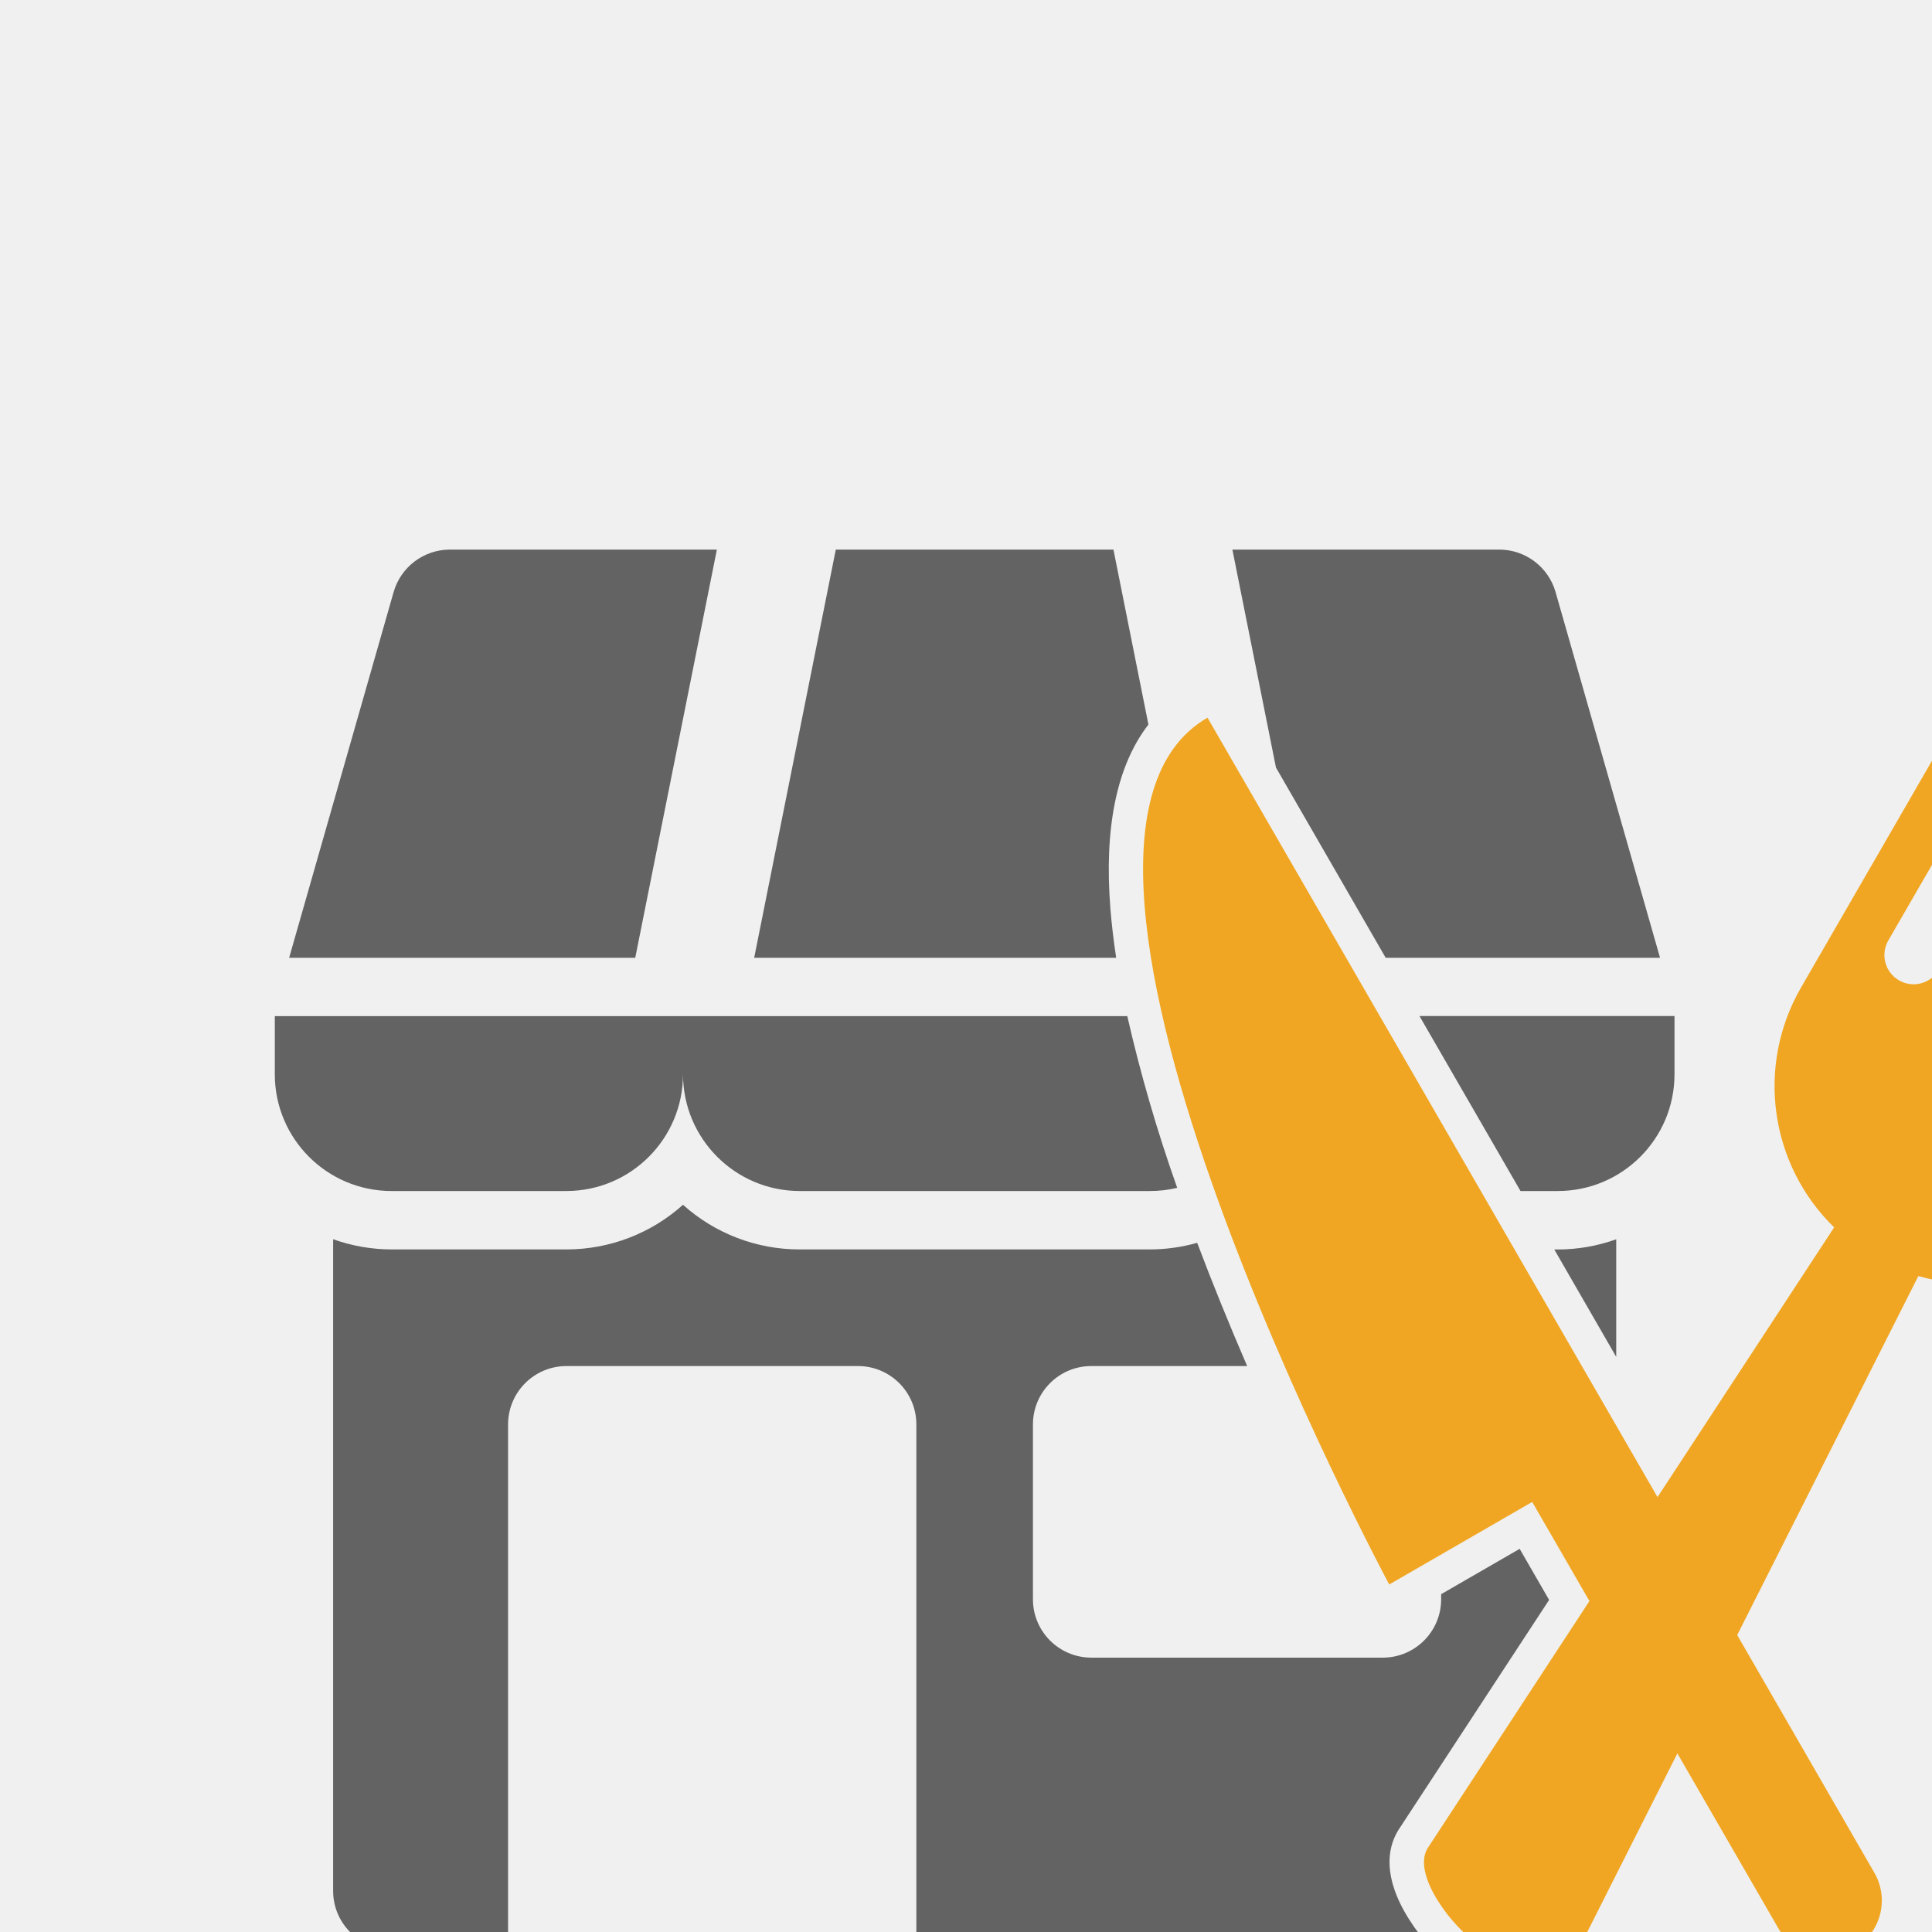
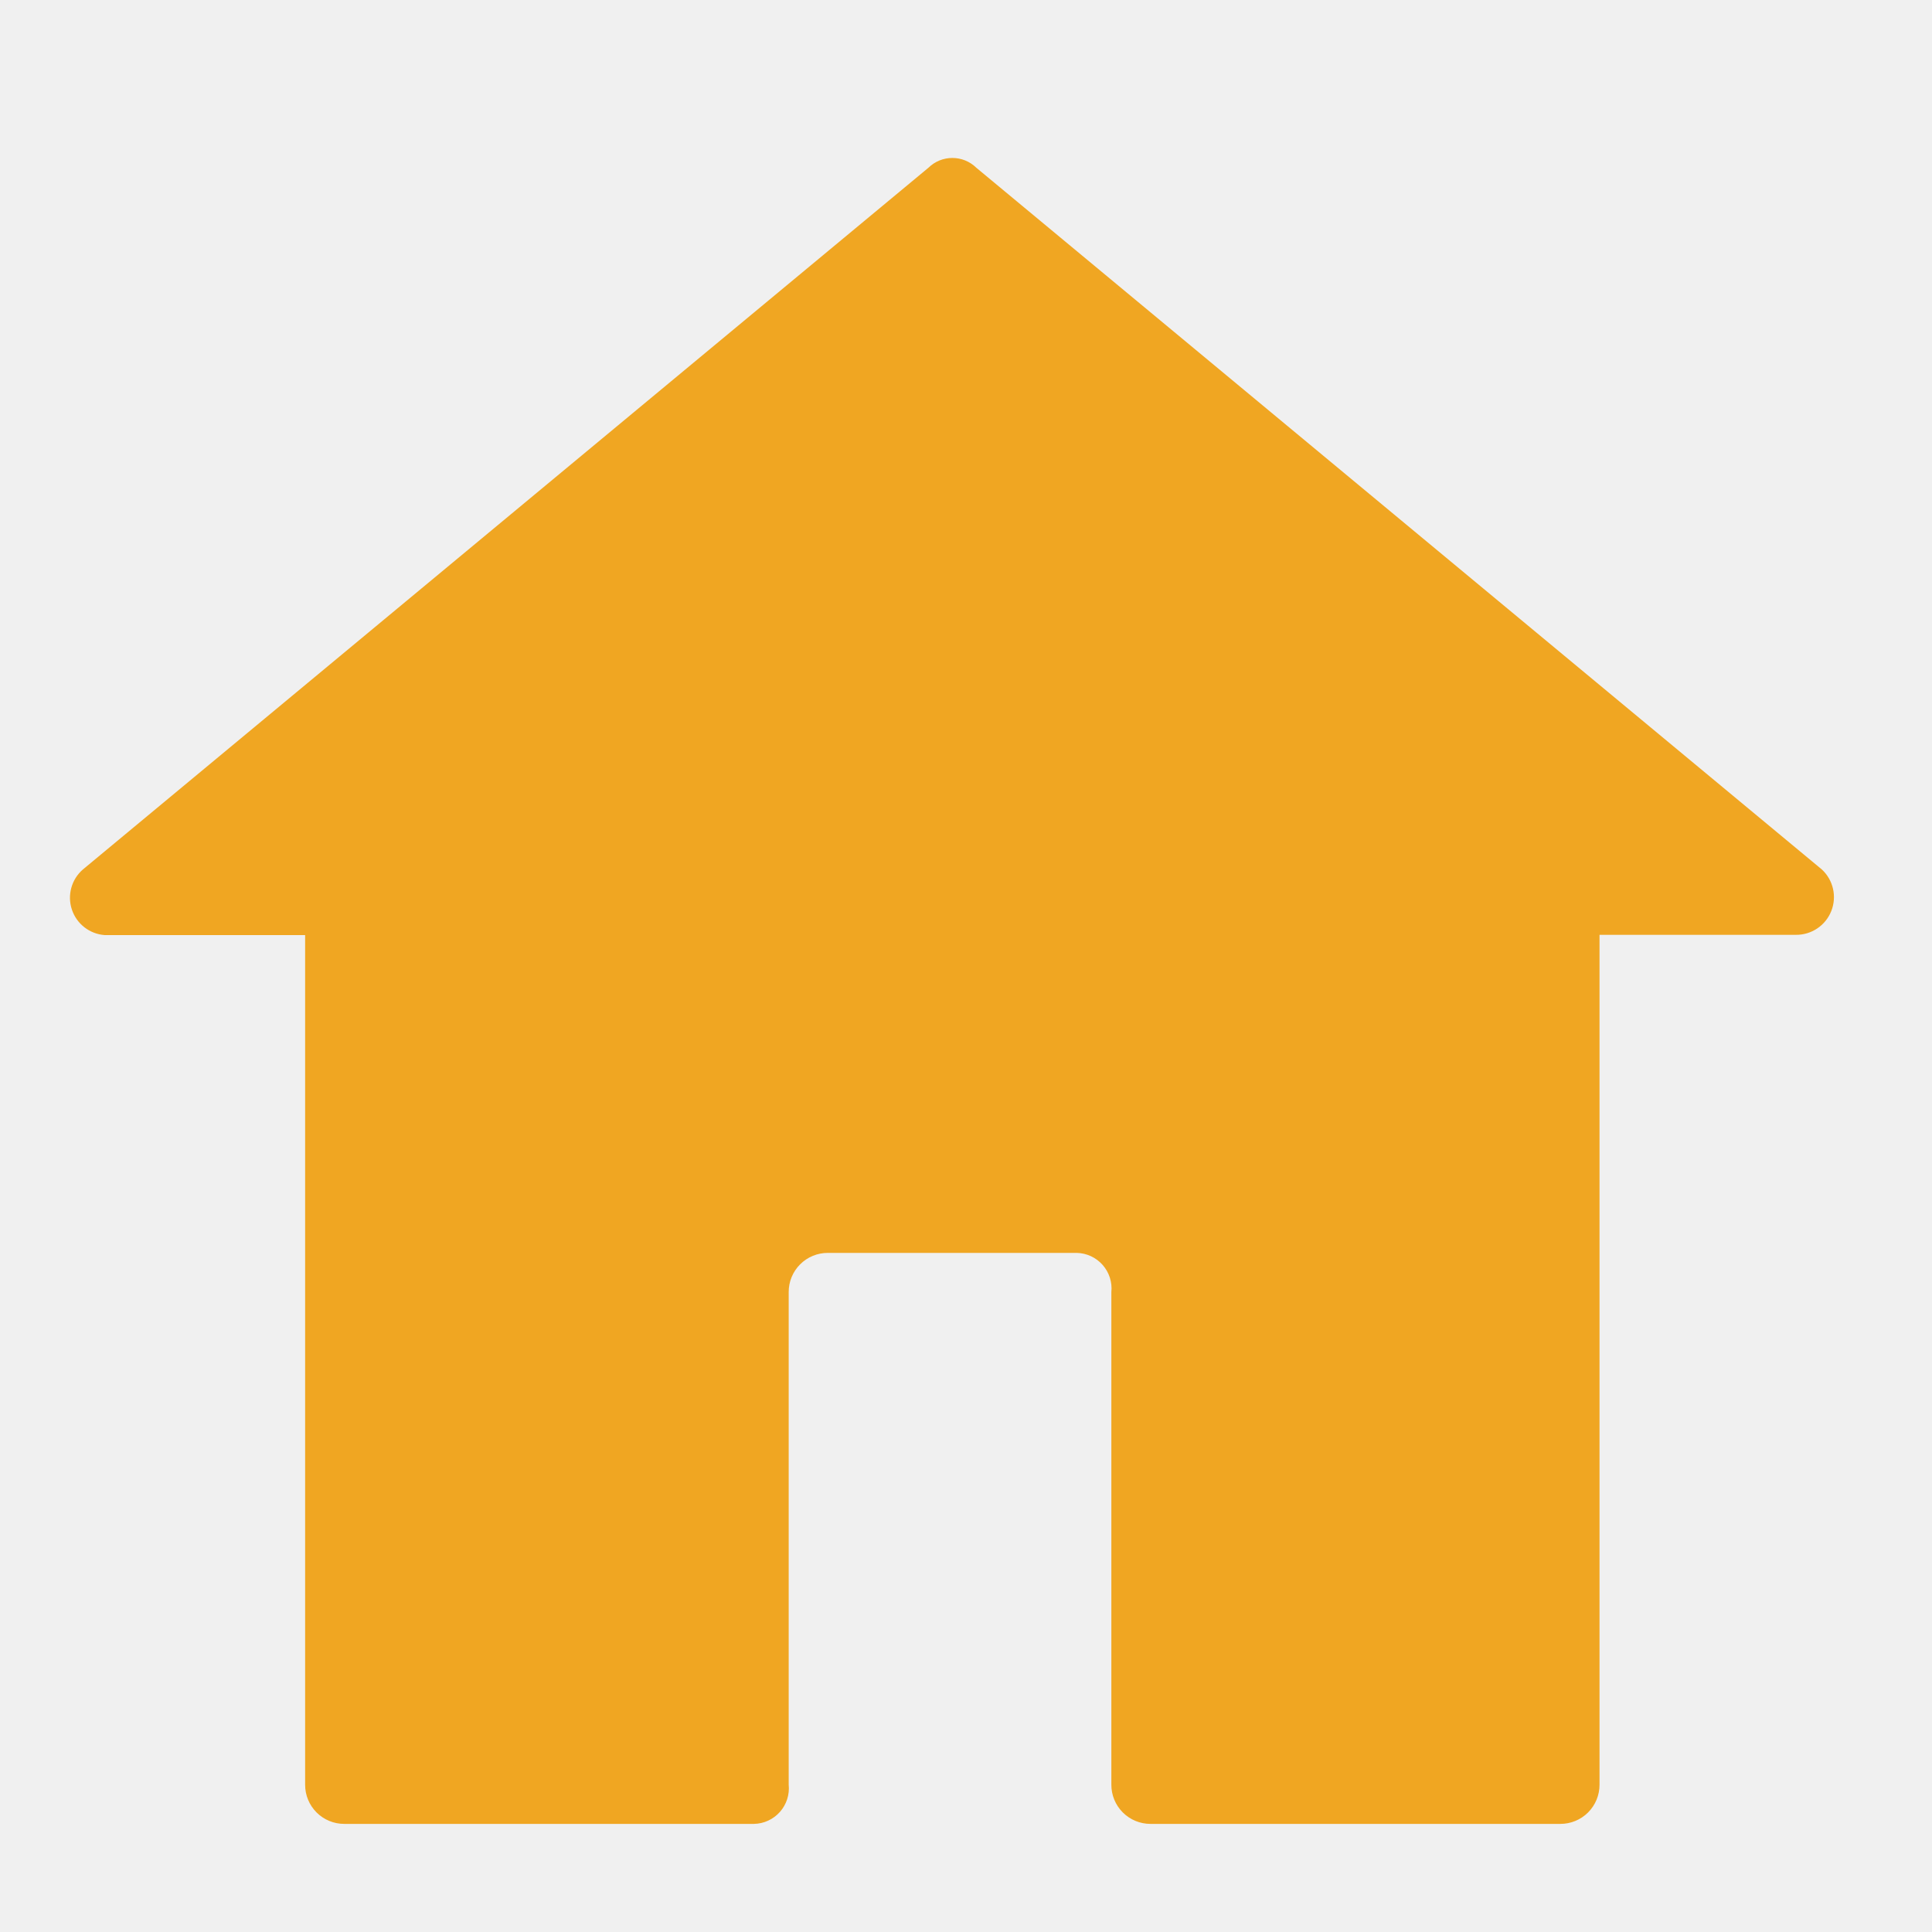
- <svg xmlns="http://www.w3.org/2000/svg" id="ill_food_mk" data-name="ill food mk" width="100" height="100" viewBox="0 0 100 100">
-   <rect id="Rectangle_1405" data-name="Rectangle 1405" width="100" height="100" fill="none" />
-   <path id="Subtraction_2" data-name="Subtraction 2" d="M12.074,72.447H6.036a3.021,3.021,0,0,1-3.017-3.019V35.695a9,9,0,0,0,3.017.528h9.056a9.02,9.02,0,0,0,6.036-2.311,9.016,9.016,0,0,0,6.035,2.311H45.277a9.044,9.044,0,0,0,2.465-.342c.767,2.032,1.637,4.177,2.587,6.379H42.259a3.021,3.021,0,0,0-3.018,3.018v9.055a3.022,3.022,0,0,0,3.018,3.019H57.352a3.022,3.022,0,0,0,3.018-3.019v-.266l4.063-2.346,1.525,2.643-7.794,11.9-.027.043-.025.043c-.5.857-.795,2.342.6,4.551a10.383,10.383,0,0,0,1.19,1.543l-26.695,0V45.278a3.022,3.022,0,0,0-3.019-3.018H15.093a3.022,3.022,0,0,0-3.019,3.018V72.446ZM69.426,41.776l0,0-3.2-5.55h.189a8.993,8.993,0,0,0,3.017-.528v6.082ZM66.408,33.2H64.477l-1.783-3.089-3.446-5.968h13.2v3.019A6.044,6.044,0,0,1,66.408,33.2Zm-21.131,0H27.167a6.045,6.045,0,0,1-6.038-6.038A6.044,6.044,0,0,1,15.093,33.2H6.036A6.044,6.044,0,0,1,0,27.167V24.149H44.124a79.66,79.66,0,0,0,2.584,8.886A6.059,6.059,0,0,1,45.277,33.2ZM71.7,21.13h-14.2L51.82,11.283,49.564,0H63.389a3.034,3.034,0,0,1,2.9,2.188L71.7,21.129Zm-28.151,0H24.812L29.037,0H43.408l1.81,9.055c-1.638,2.126-2.3,5.329-1.969,9.522.064.8.166,1.662.3,2.551Zm-24.9,0H.741L6.152,2.189A3.033,3.033,0,0,1,9.055,0H22.881L18.656,21.129Z" transform="translate(14.224 28.447)" fill="#636363" />
-   <path id="Path_3797" data-name="Path 3797" d="M63.5,31.5a1.512,1.512,0,1,1-2.619-1.512l8.168-14.147L66.47,14.356,58.3,28.5a1.511,1.511,0,0,1-2.618-1.511l8.168-14.148-2.576-1.487L53.108,25.5a1.512,1.512,0,0,1-2.619-1.512L58.657,9.846,56.322,8.5,45.963,26.439a10.2,10.2,0,0,0,1.722,12.4L38.543,52.8,37.03,50.18l-8.9-15.418L15.25,12.457c-11.2,6.464,9.406,44.866,9.406,44.866l7.4-4.273,2.963,5.13L26.626,71c-.81,1.4,1.444,4.216,2.584,4.874s4.7,1.2,5.512-.2l4.849-9.608,5.225,9.05a2.87,2.87,0,1,0,4.972-2.87l-7.1-12.307,9.375-18.579a10.2,10.2,0,0,0,11.6-4.71L74,18.7l-2.334-1.347Z" transform="translate(47.25 24.69)" fill="#f0a622" />
+ <svg xmlns="http://www.w3.org/2000/svg" width="22.25" height="22.25" viewBox="0 0 22.25 22.25">
+   <g id="ic_fmk_home_2_" data-name="ic_fmk_home(2)" transform="translate(0.808 1.819)">
+     <rect id="Rectangle_3390" data-name="Rectangle 3390" width="22.25" height="22.25" transform="translate(-0.808 -1.819)" fill="#fff" opacity="0.005" />
+     <g id="Group_4689" data-name="Group 4689" transform="translate(0 0)">
+       <path id="Path_4038" data-name="Path 4038" d="M10.509-.137l9.737,8.081a.434.434,0,0,1-.3.753H17.686v9.787a.45.45,0,0,1-.452.452H12.516a.45.45,0,0,1-.452-.452V12.812a.41.41,0,0,0-.4-.452H8.8a.45.45,0,0,0-.452.452v5.672a.41.41,0,0,1-.4.452H3.231a.45.45,0,0,1-.452-.452V8.7H.471A.431.431,0,0,1,.22,7.944L9.957-.137A.394.394,0,0,1,10.509-.137Z" transform="translate(-0.073 0.25)" fill="#f0a622" fill-rule="evenodd" />
+     </g>
+   </g>
</svg>
